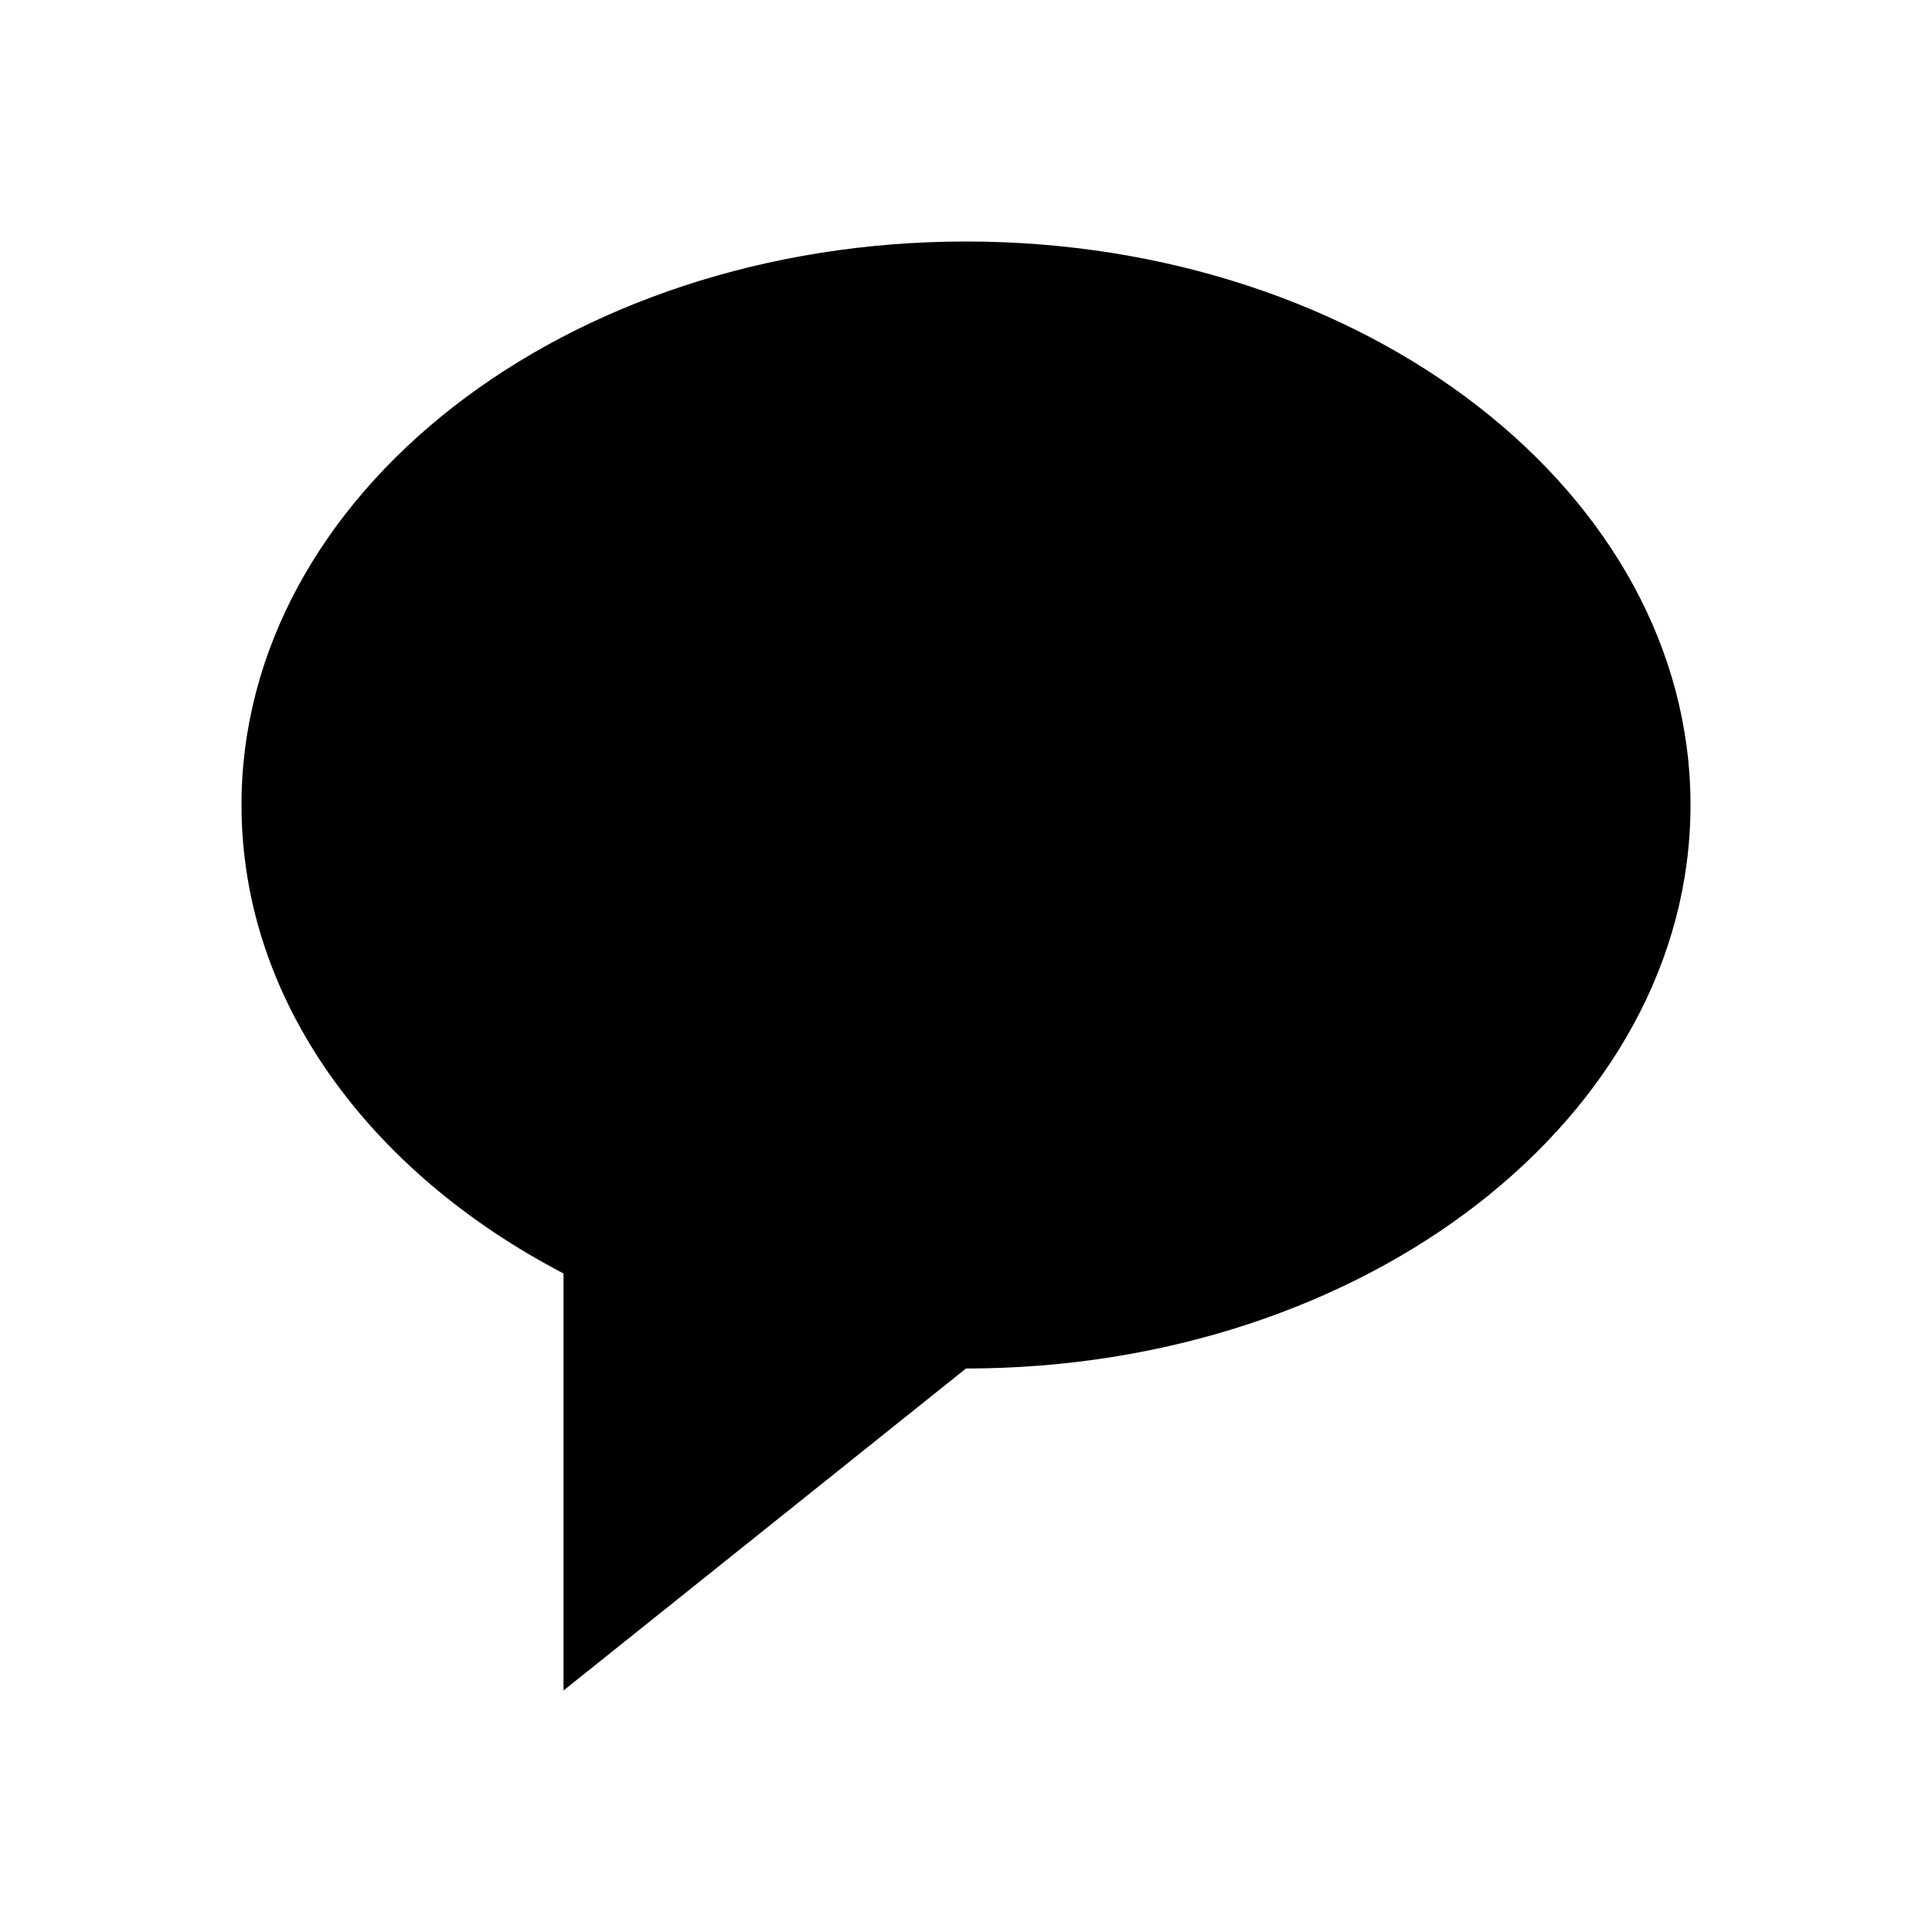
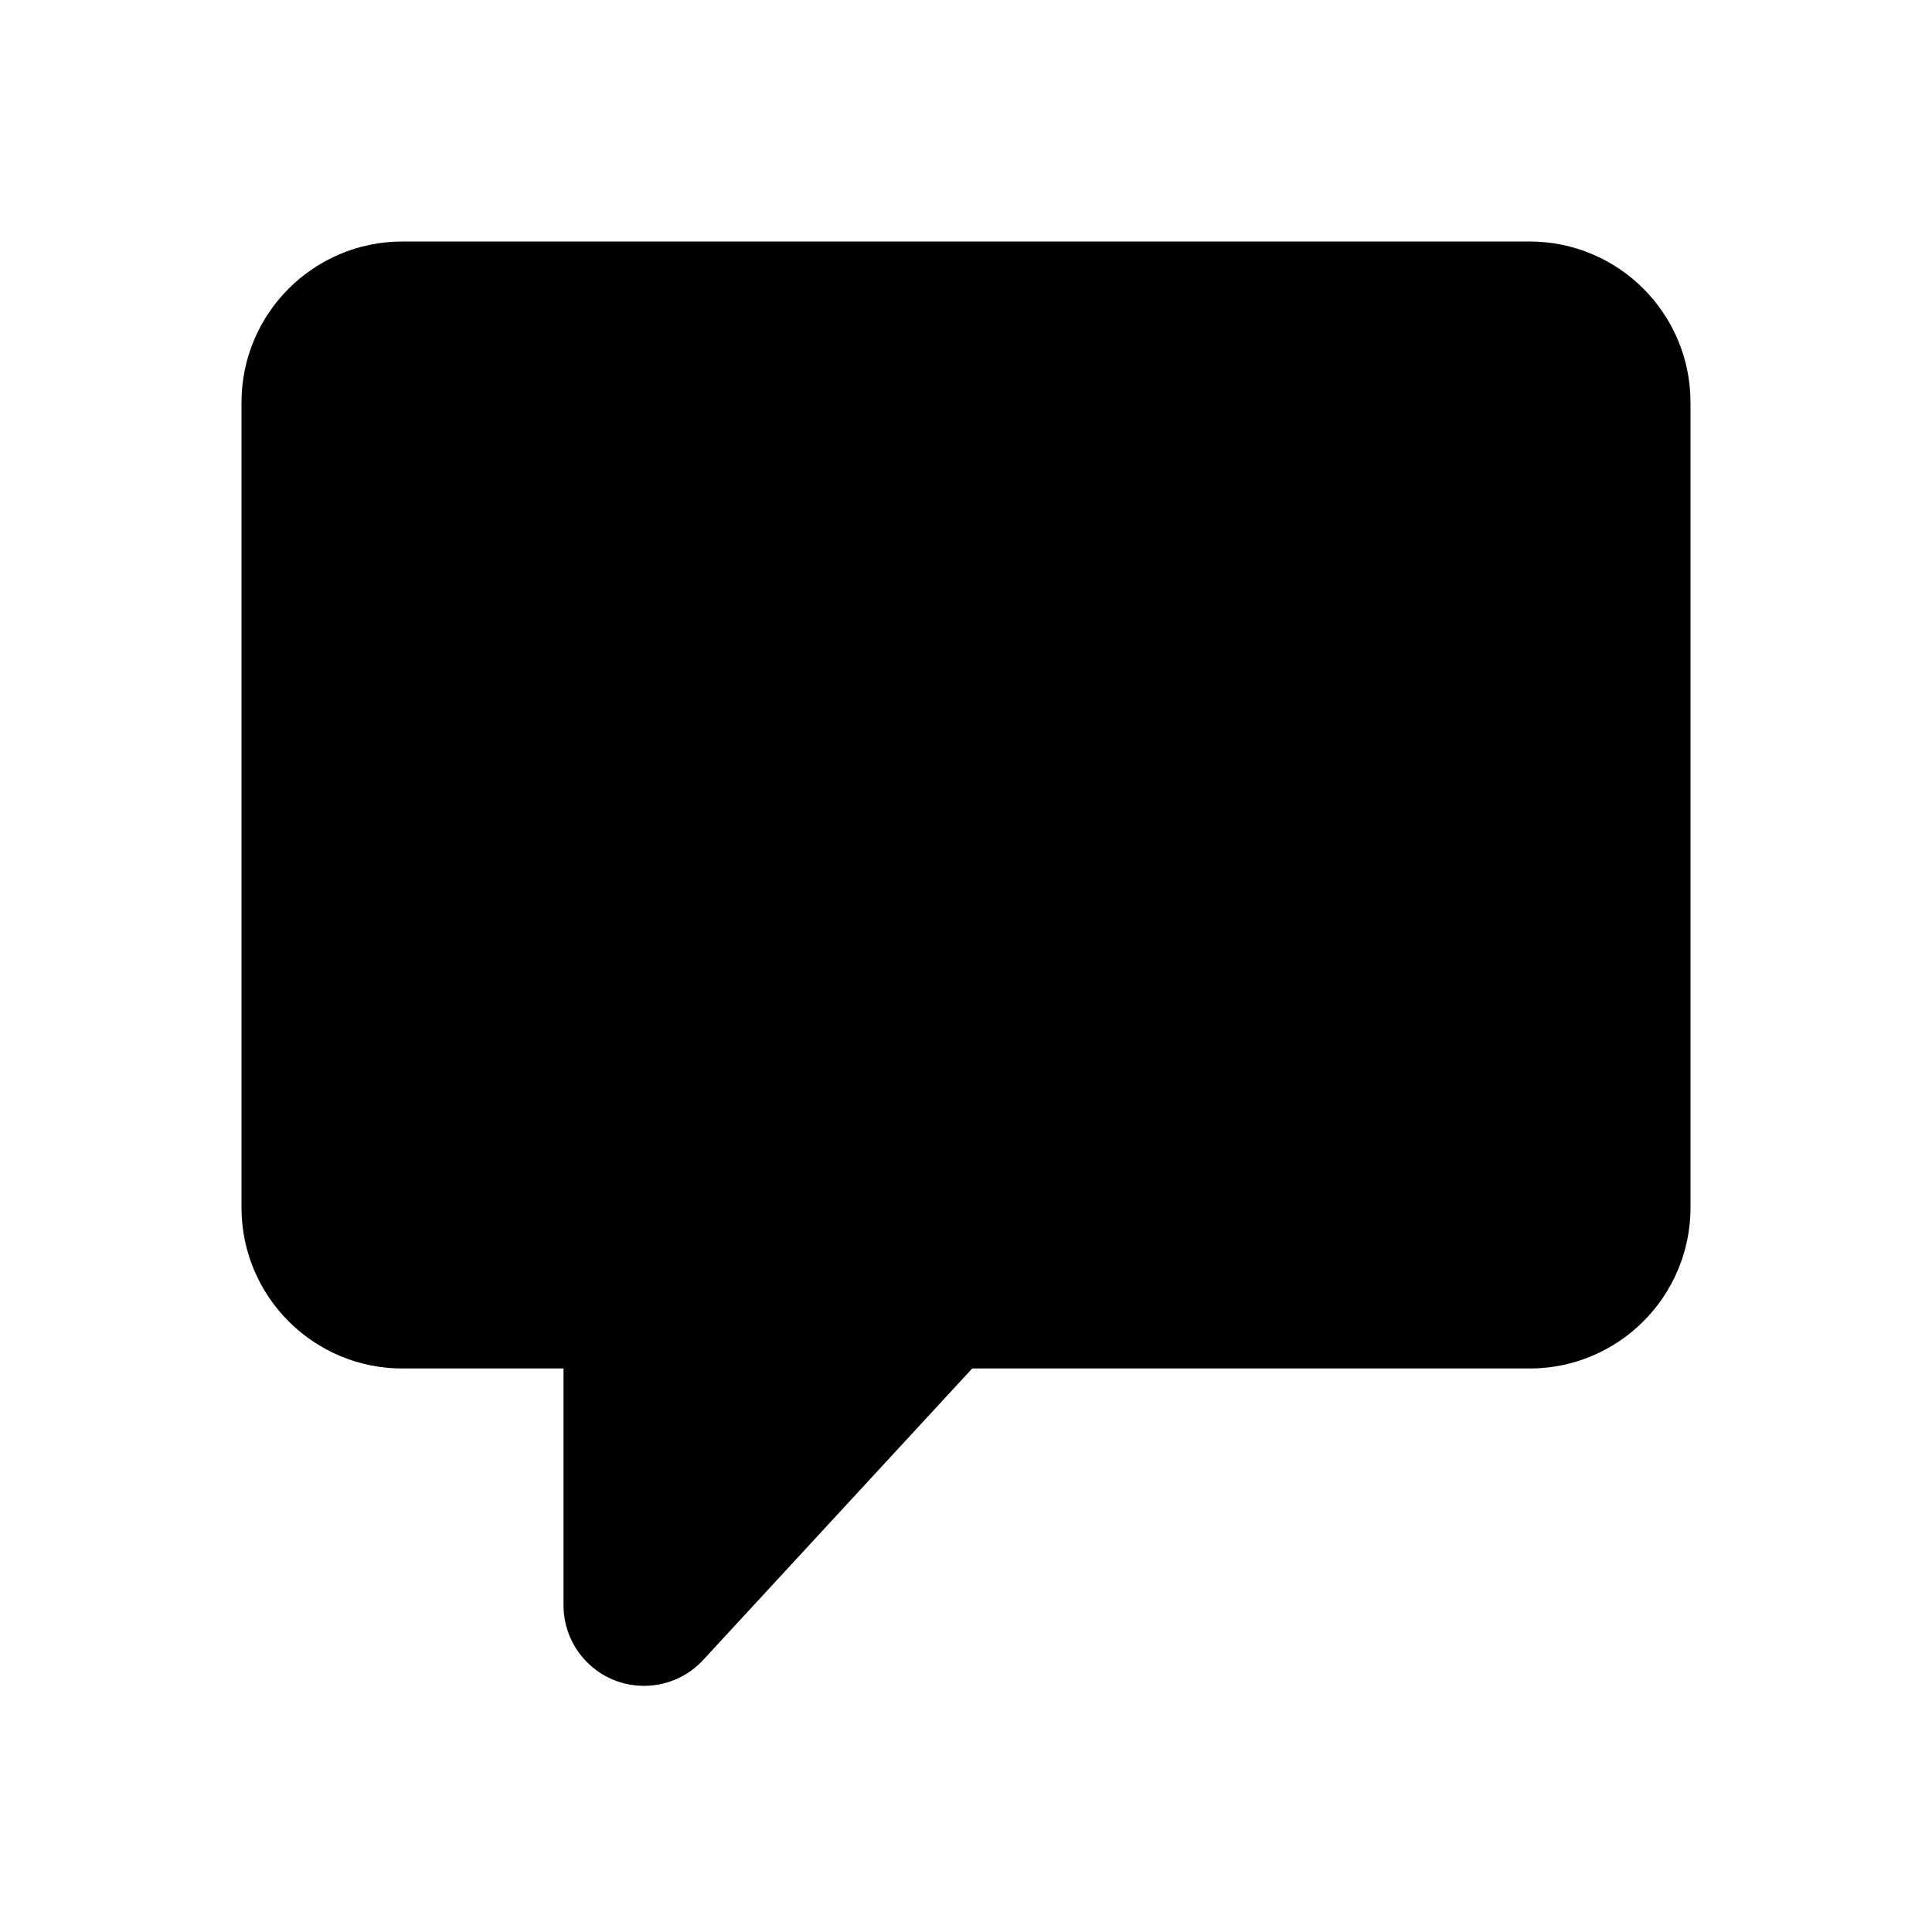
- <svg xmlns="http://www.w3.org/2000/svg" width="24px" height="24px" viewBox="0 0 24 24" version="1.1">
-   <defs />
-   <g id="Page-1" stroke="none" stroke-width="1" fill="none" fill-rule="evenodd">
-     <g id="24x24_message_filled" fill="#000000">
-       <path d="M12,3 C7.029,3 3,6.134 3,10 C3,12.427 4.589,14.563 7,15.819 L7,21 L12,17 C16.971,17 21,13.866 21,10 C21,6.134 16.971,3 12,3" id="Icon" />
-     </g>
+ <svg xmlns="http://www.w3.org/2000/svg" xmlns:xlink="http://www.w3.org/1999/xlink" width="24" height="24" viewBox="0 0 24 24">
+   <defs>
+     <path id="24x24_message_filled-a" d="M8.735,20.621 C8.36,21.026 7.728,21.052 7.322,20.677 C7.117,20.488 7,20.221 7,19.942 L7,17 L5,17 C3.895,17 3,16.105 3,15 L3,5 C3,3.895 3.895,3 5,3 L19,3 C20.105,3 21,3.895 21,5 L21,15 C21,16.105 20.105,17 19,17 L12.077,17 L8.735,20.621 Z" />
+   </defs>
+   <g fill="none" fill-rule="evenodd">
+     <use fill="#000" fill-rule="nonzero" xlink:href="#24x24_message_filled-a" />
  </g>
</svg>
